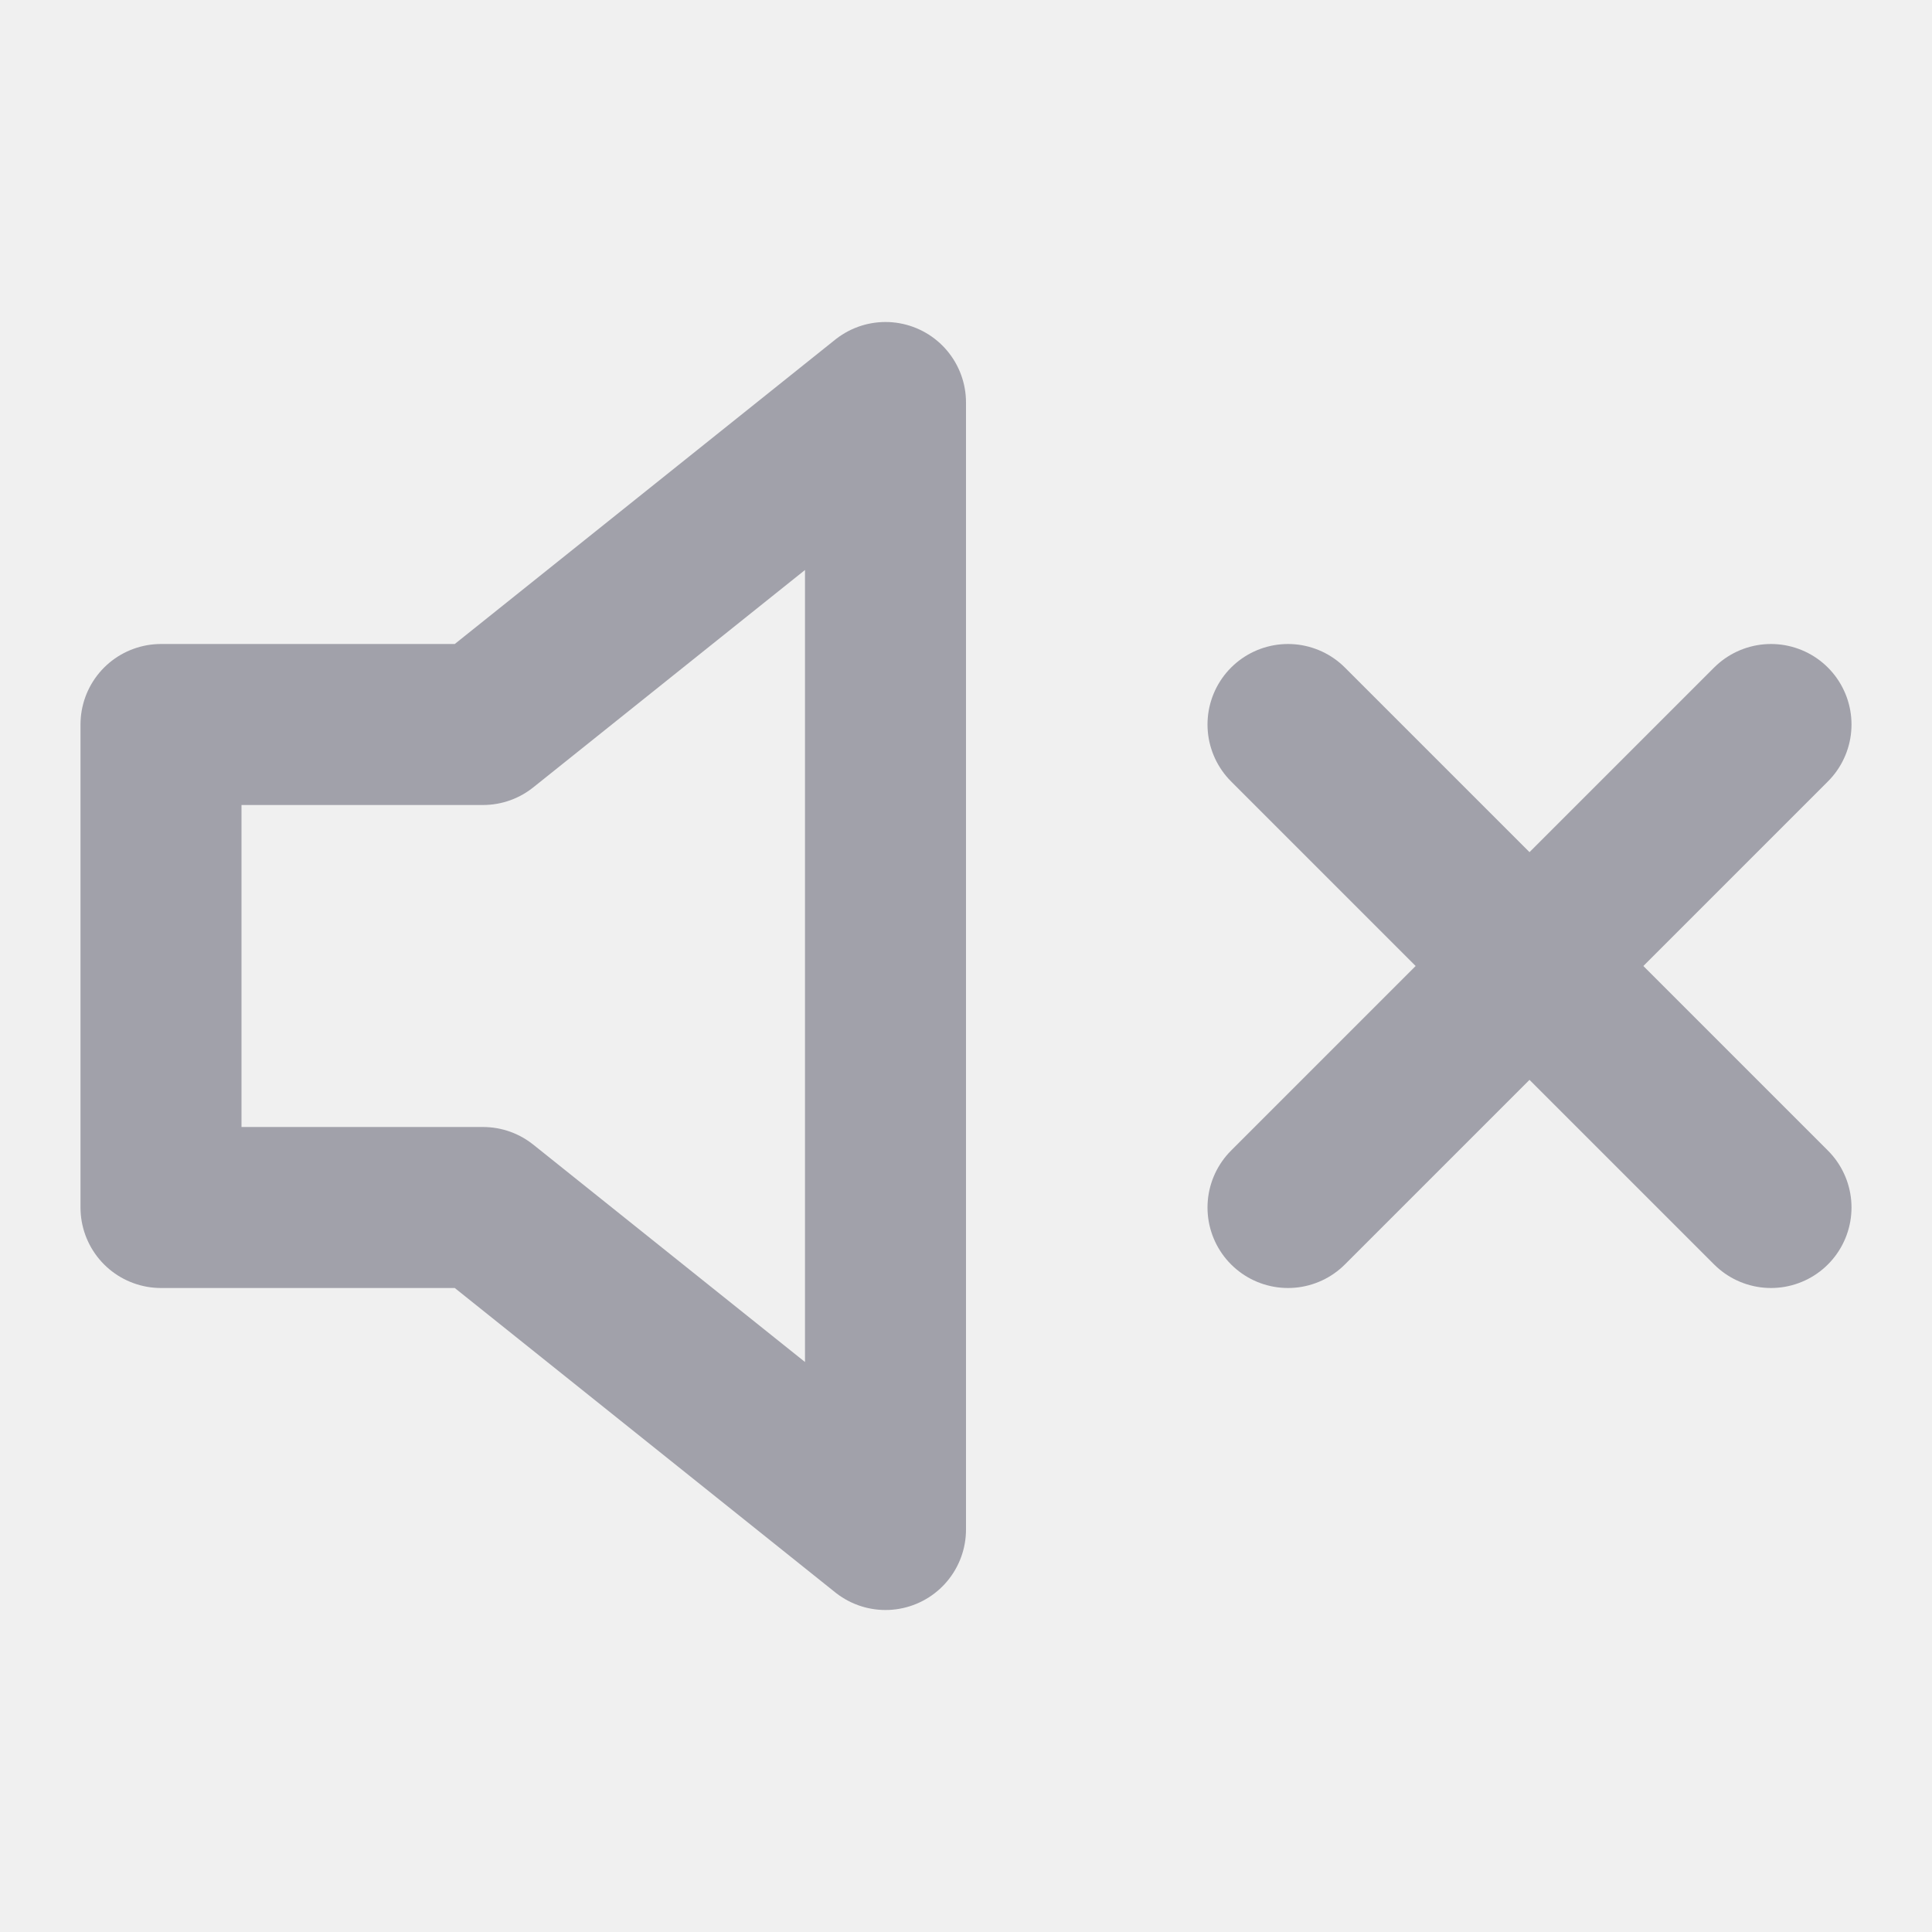
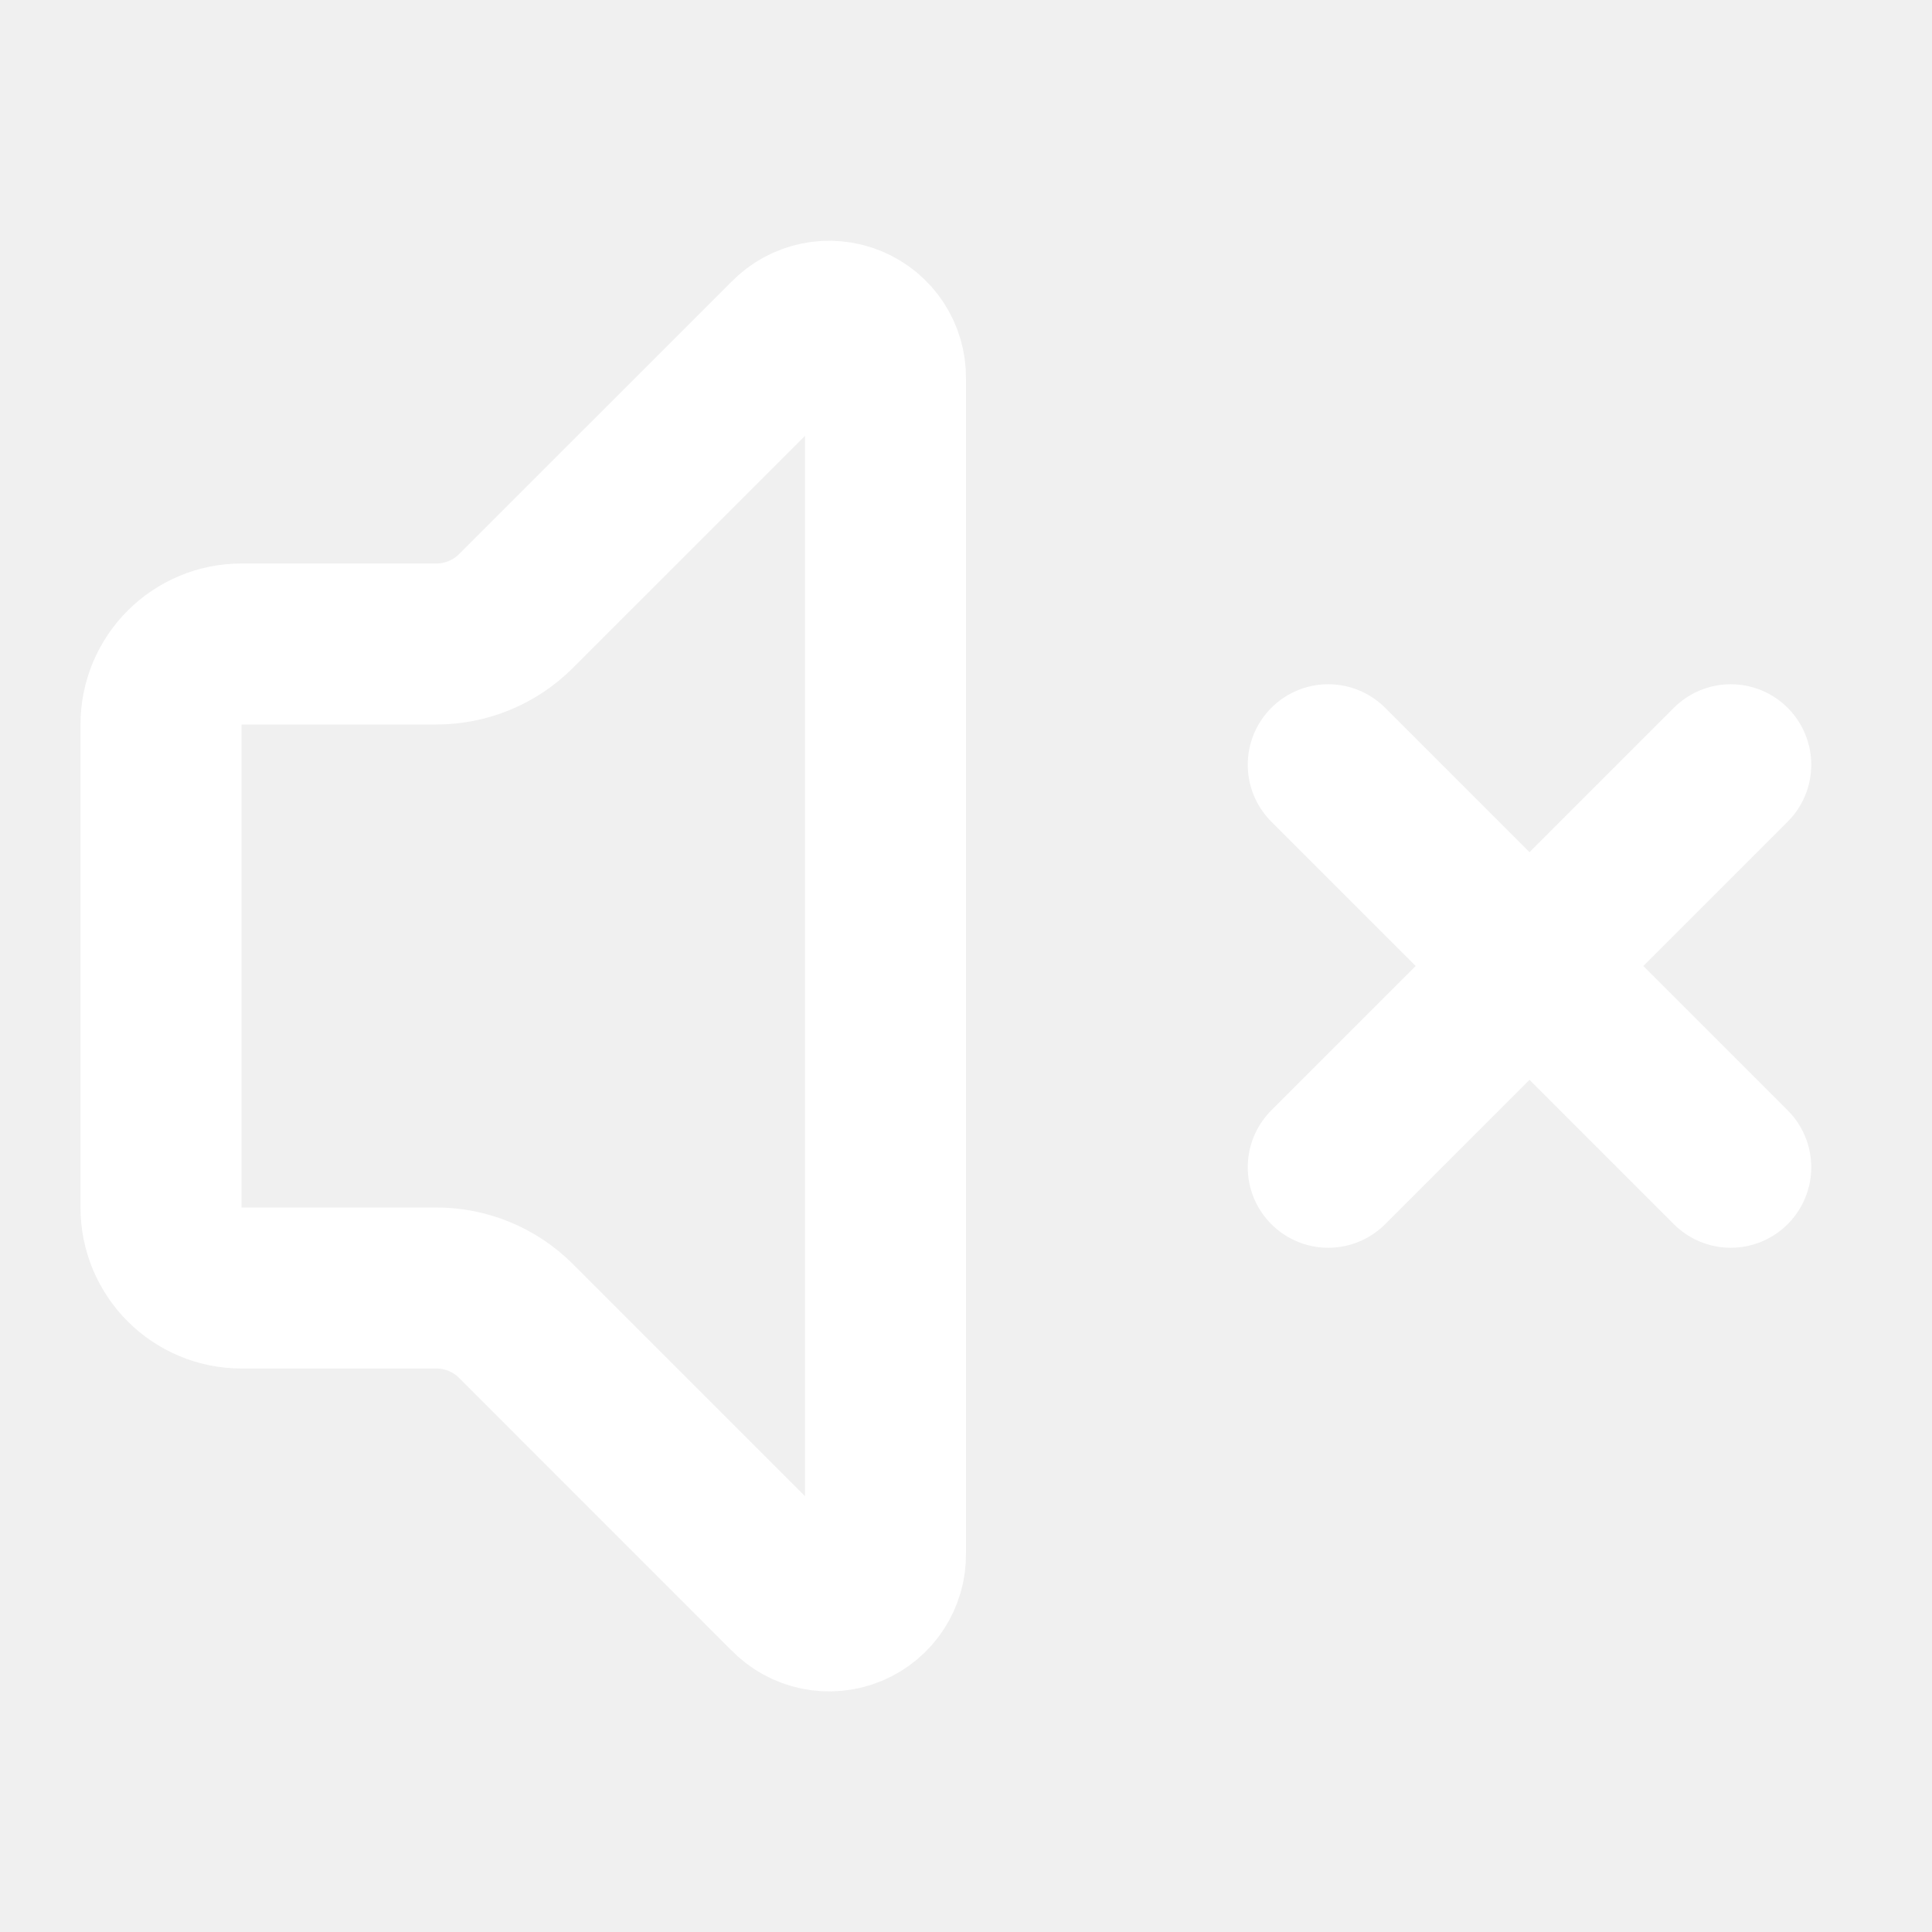
- <svg xmlns="http://www.w3.org/2000/svg" width="24" height="24" viewBox="0 0 24 24" fill="none" stroke="#a1a1aa" stroke-width="2" stroke-linecap="round" stroke-linejoin="round">
-   <polygon points="11 5 6 9 2 9 2 15 6 15 11 19 11 5" />
-   <line x1="22" y1="9" x2="16" y2="15" />
-   <line x1="16" y1="9" x2="22" y2="15" />
+ <svg xmlns="http://www.w3.org/2000/svg" width="24" height="24" viewBox="0 0 24 24" fill="none" stroke="#ffffff" stroke-width="2" stroke-linecap="round" stroke-linejoin="round" class="lucide lucide-volume-x preview-icon">
+   <path d="M11 4.702a.7.7 0 0 0-1.203-.498L6.413 7.587A1.4 1.4 0 0 1 5.416 8H3a1 1 0 0 0-1 1v6a1 1 0 0 0 1 1h2.416a1.4 1.4 0 0 1 .997.413l3.383 3.384A.7.7 0 0 0 11 19.298z" />
+   <path d="m16.5 14.5 5-5" />
+   <path d="m16.5 9.5 5 5" />
</svg>
